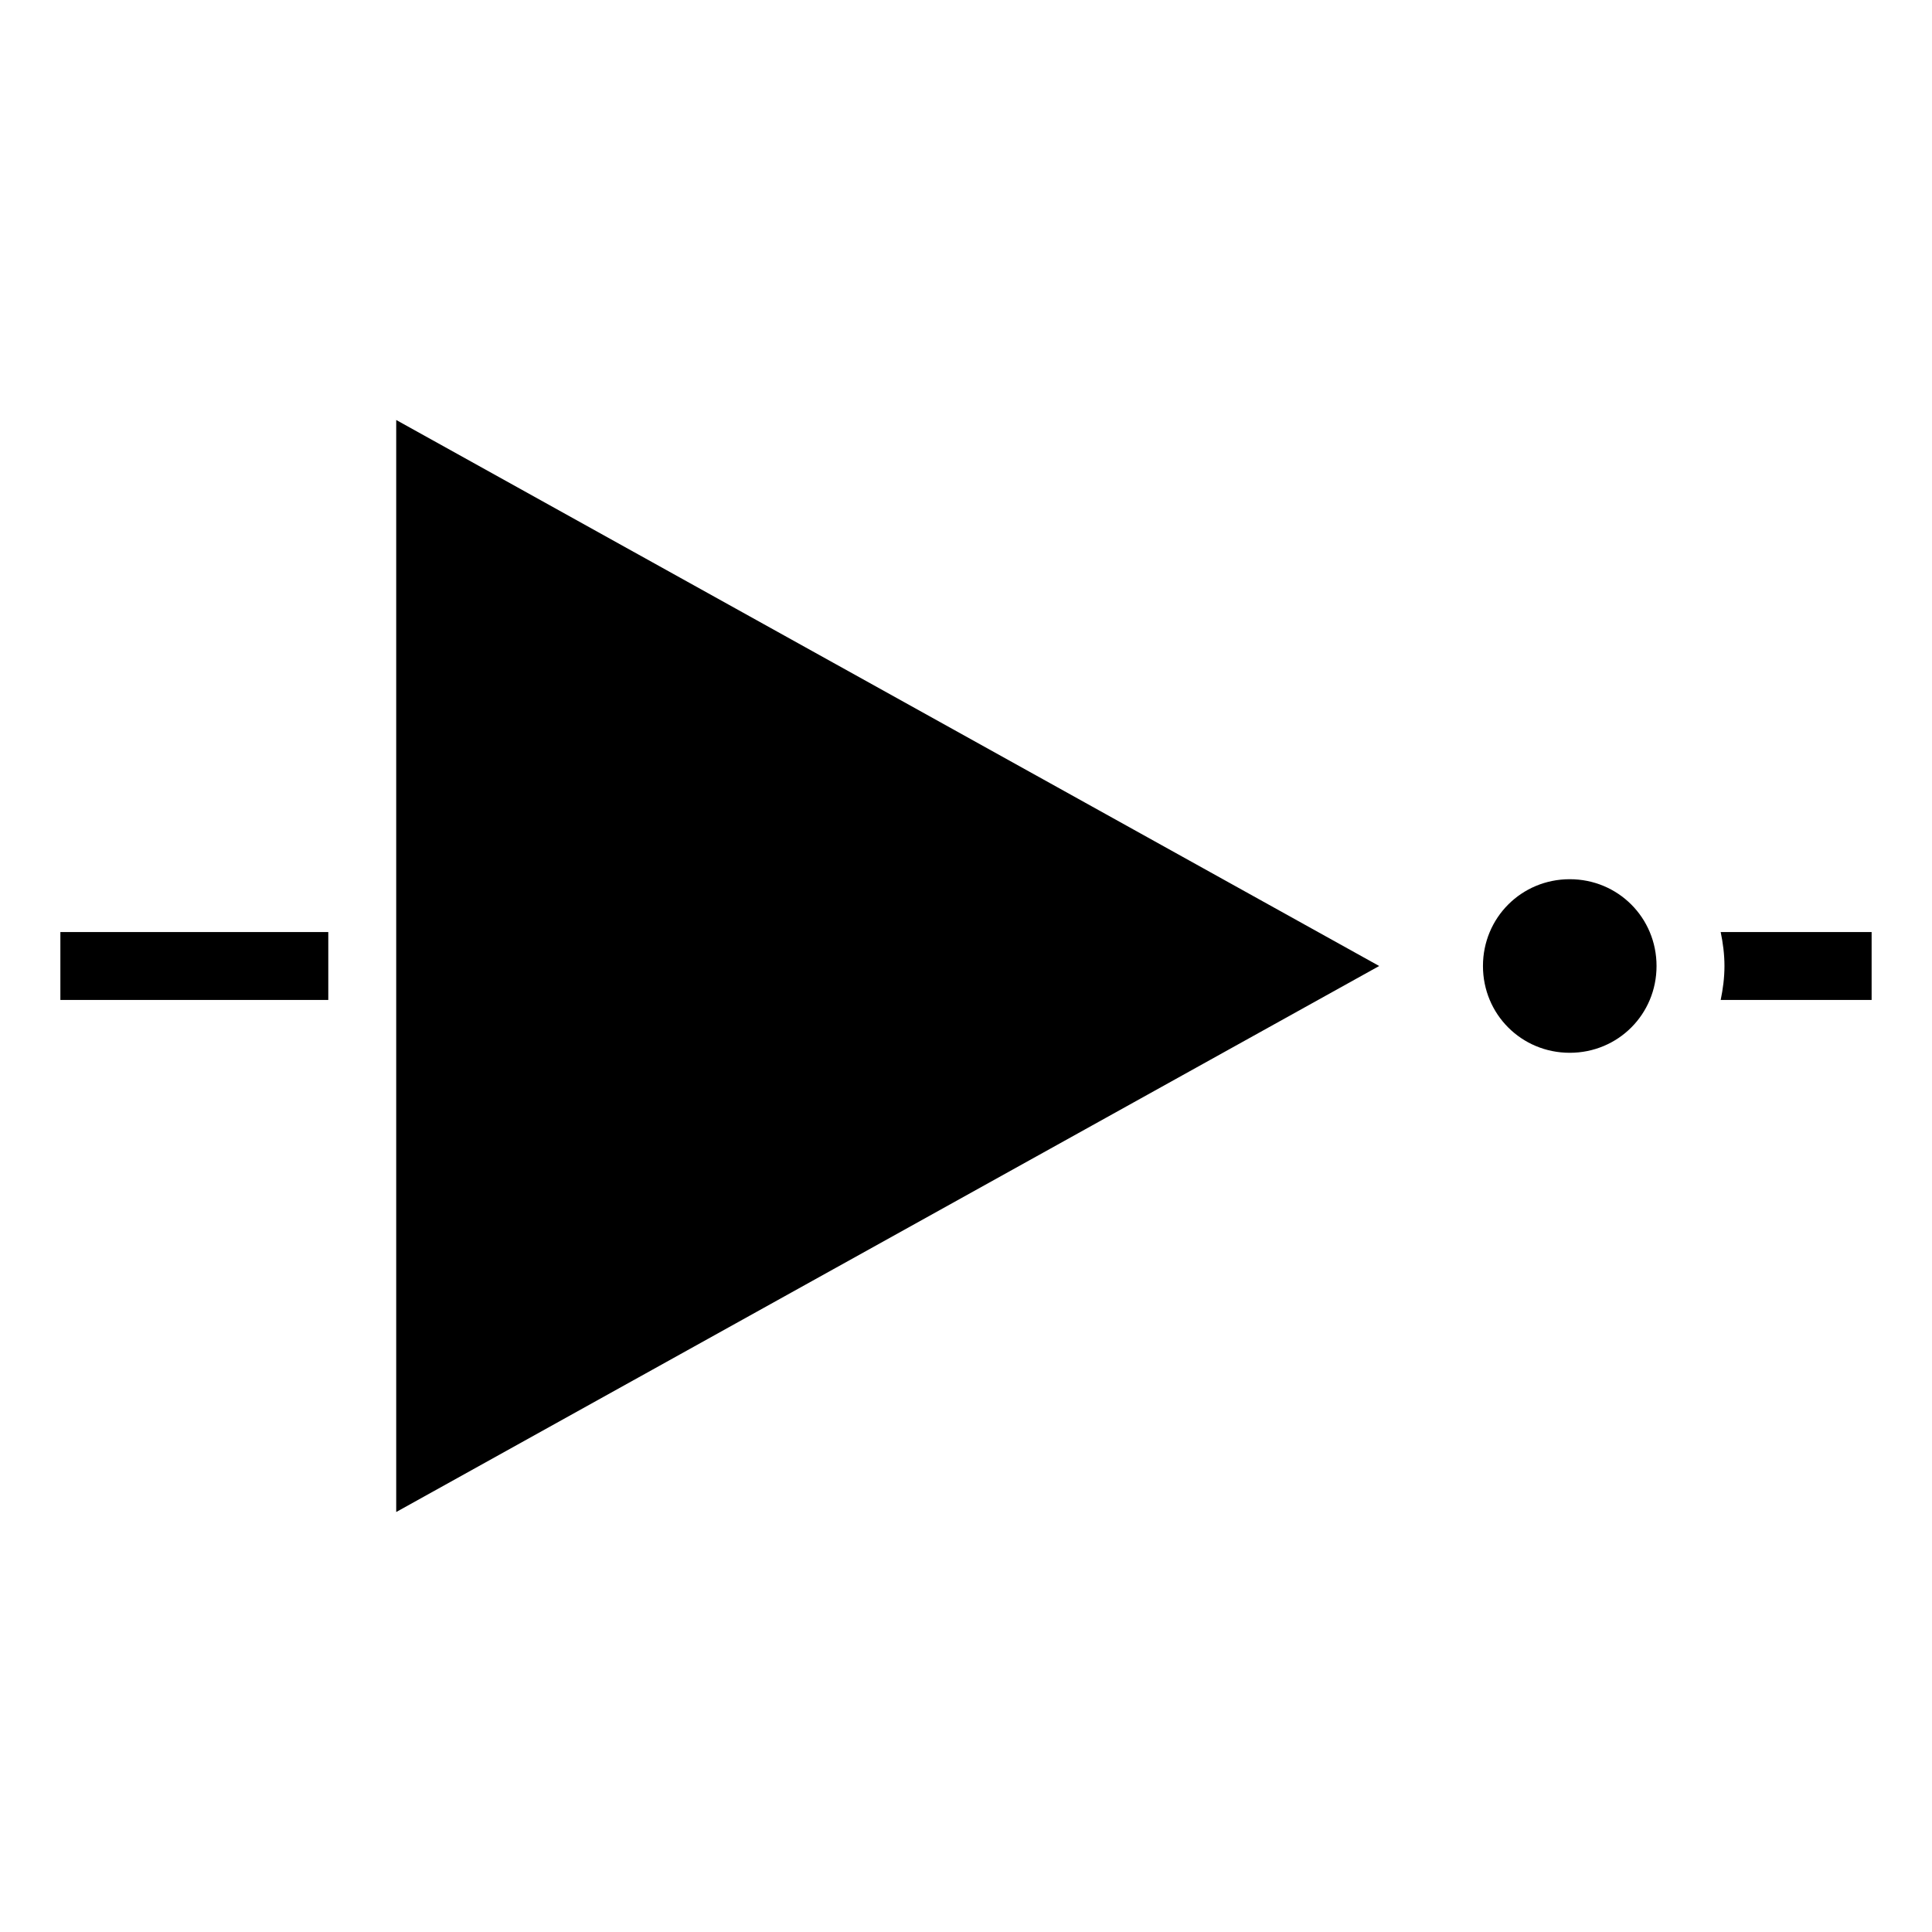
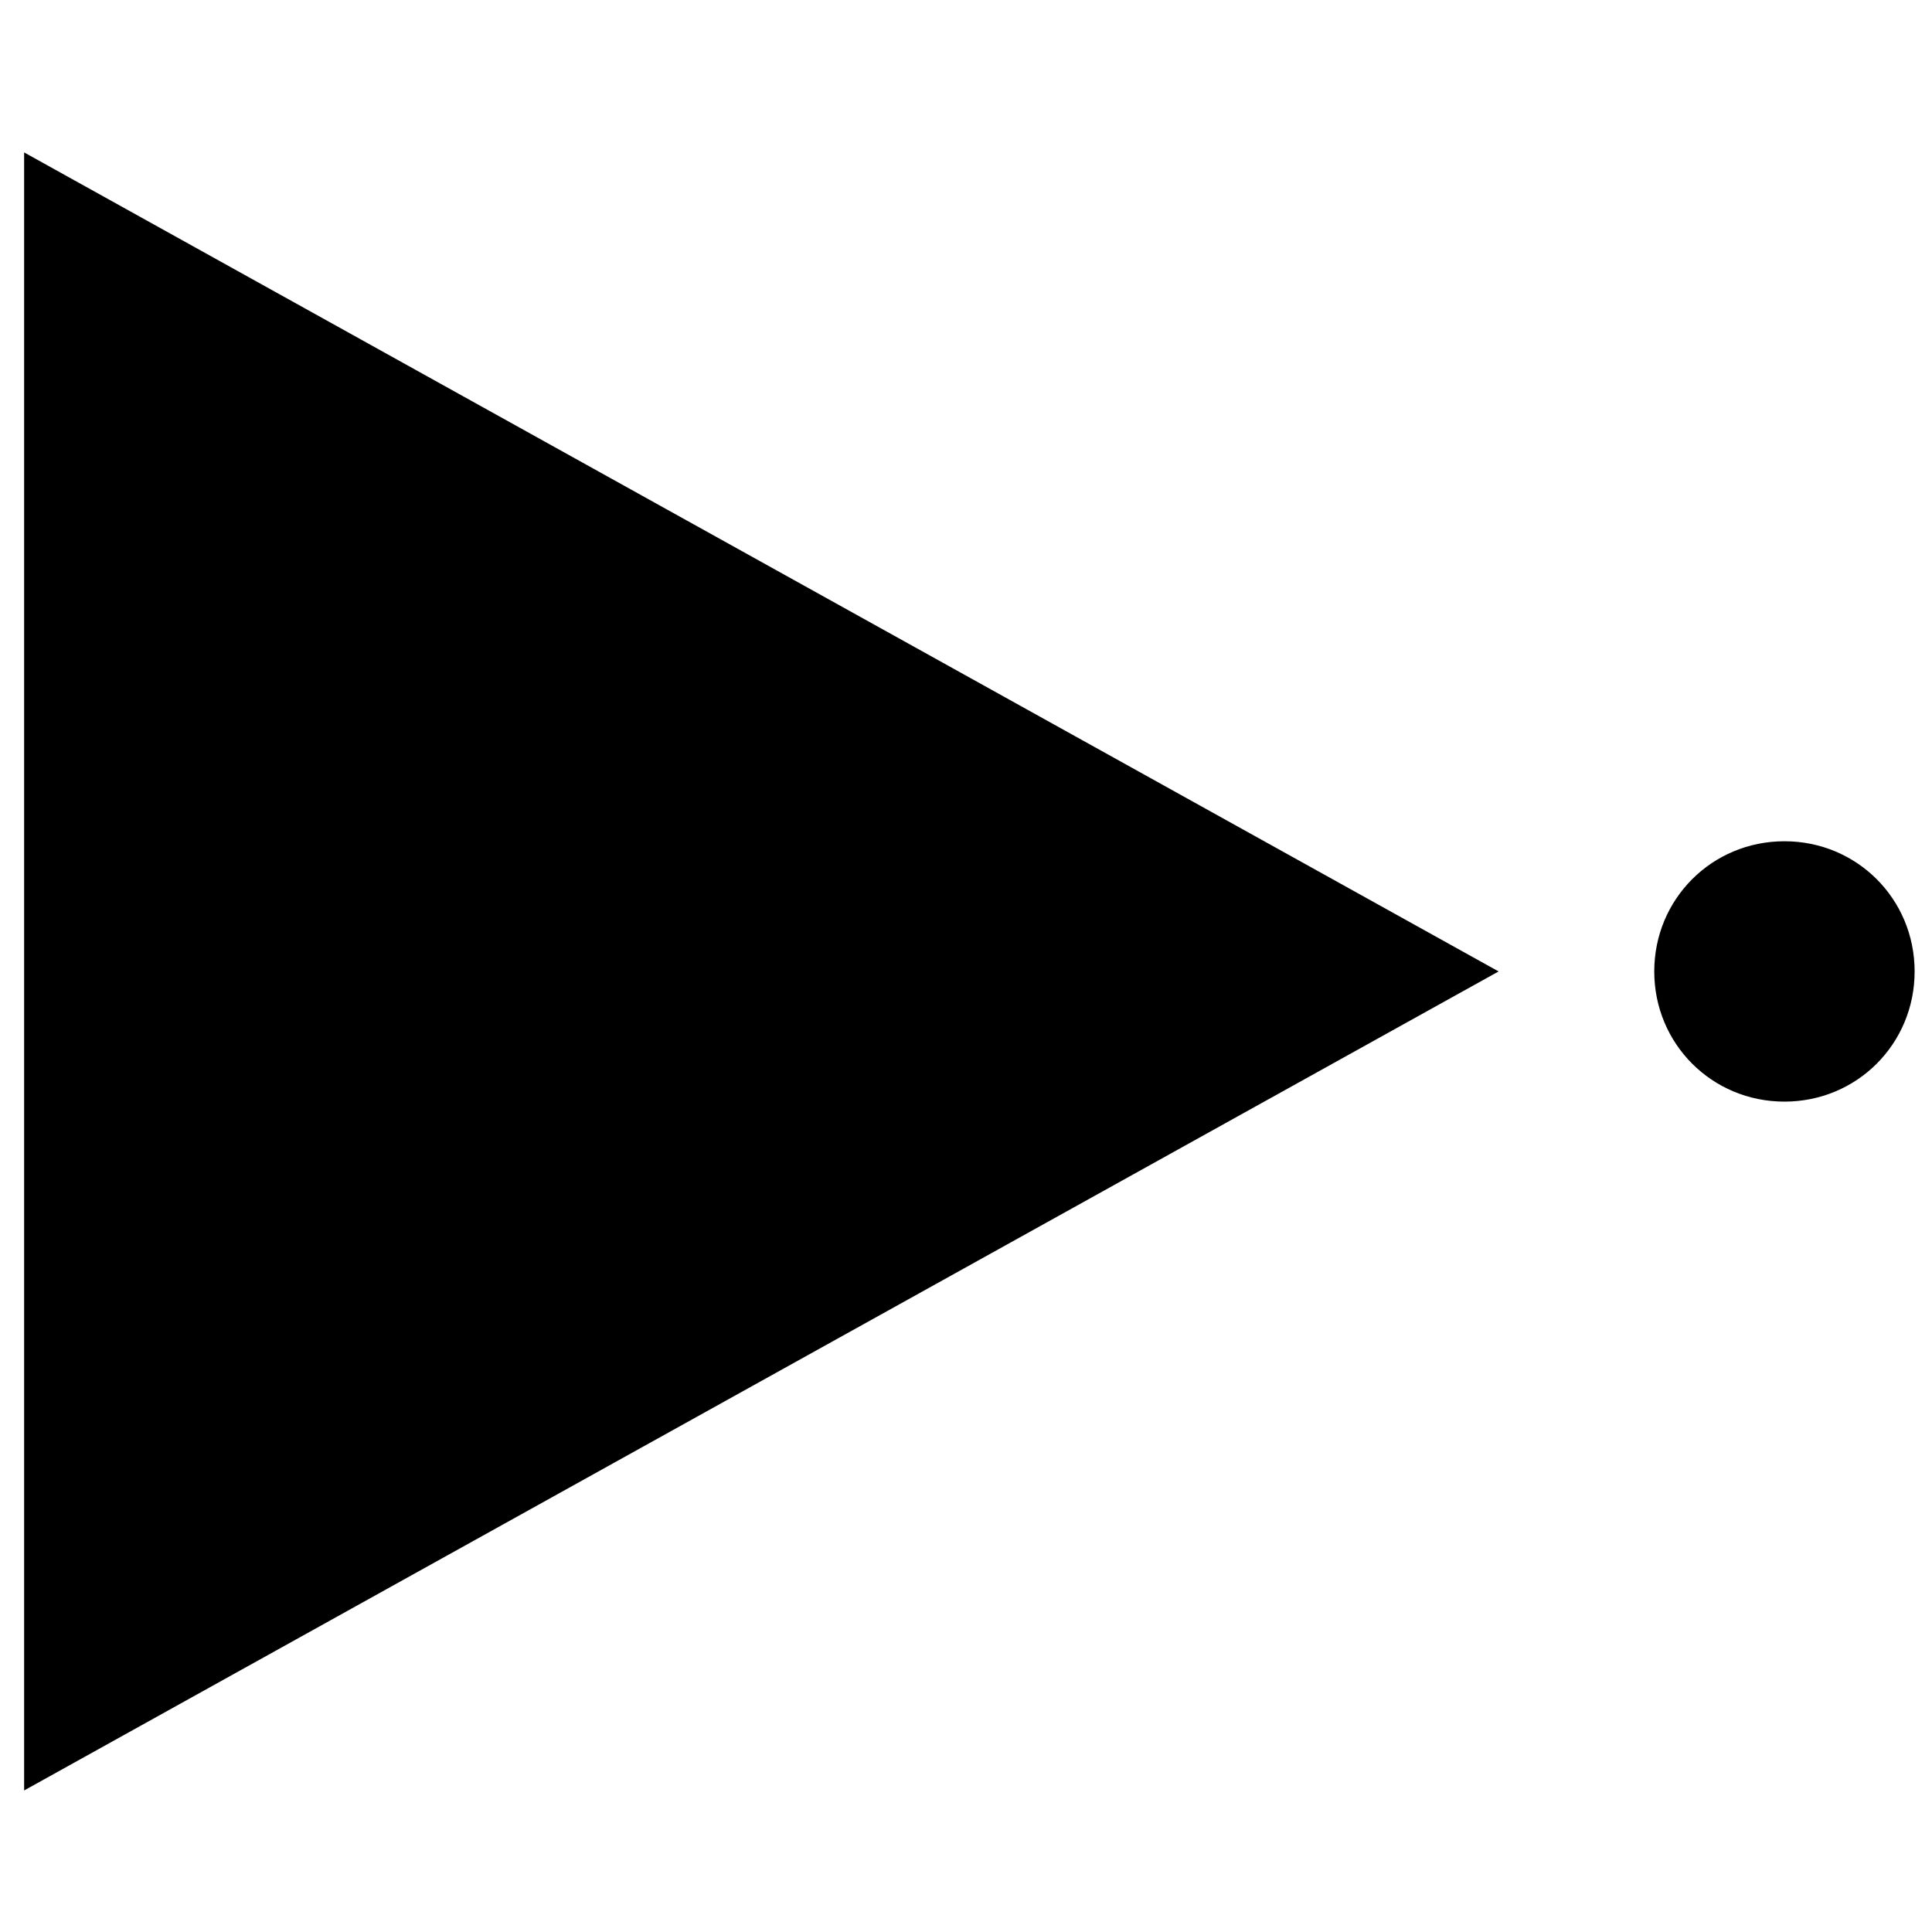
- <svg xmlns="http://www.w3.org/2000/svg" viewBox="0 0 512 512" style="height: 512px; width: 512px;">
-   <g class="" transform="translate(0,0)" style="">
-     <path d="M 105,111.3 V 400.7 L 365.5,256 Z M 16,247 v 18 h 71 v -18 z m 400,-14 c -12.8,0 -23,10.2 -23,23 0,12.8 10.2,23 23,23 12.8,0 23,-10.2 23,-23 0,-12.8 -10.2,-23 -23,-23 z m 40,14 c 0.6,2.9 1,5.9 1,9 0,3.1 -0.4,6.1 -1,9 h 40 v -18 z" fill="#000" fill-opacity="1" />
+ <svg xmlns="http://www.w3.org/2000/svg" viewBox="0 0 341.333 341.333" version="1.1" id="svg6" width="512" height="512">
+   <defs id="defs10" />
+   <g class="" id="g4">
+     <path d="M 4.263,26.927 V 316.327 l 260.5,-144.7 z M 315.263,148.627 c -12.8,0 -23,10.2 -23,23 0,12.8 10.2,23 23,23 12.8,0 23,-10.2 23,-23 0,-12.8 -10.2,-23 -23,-23 z" fill="#000000" fill-opacity="1" id="path2" />
  </g>
</svg>
